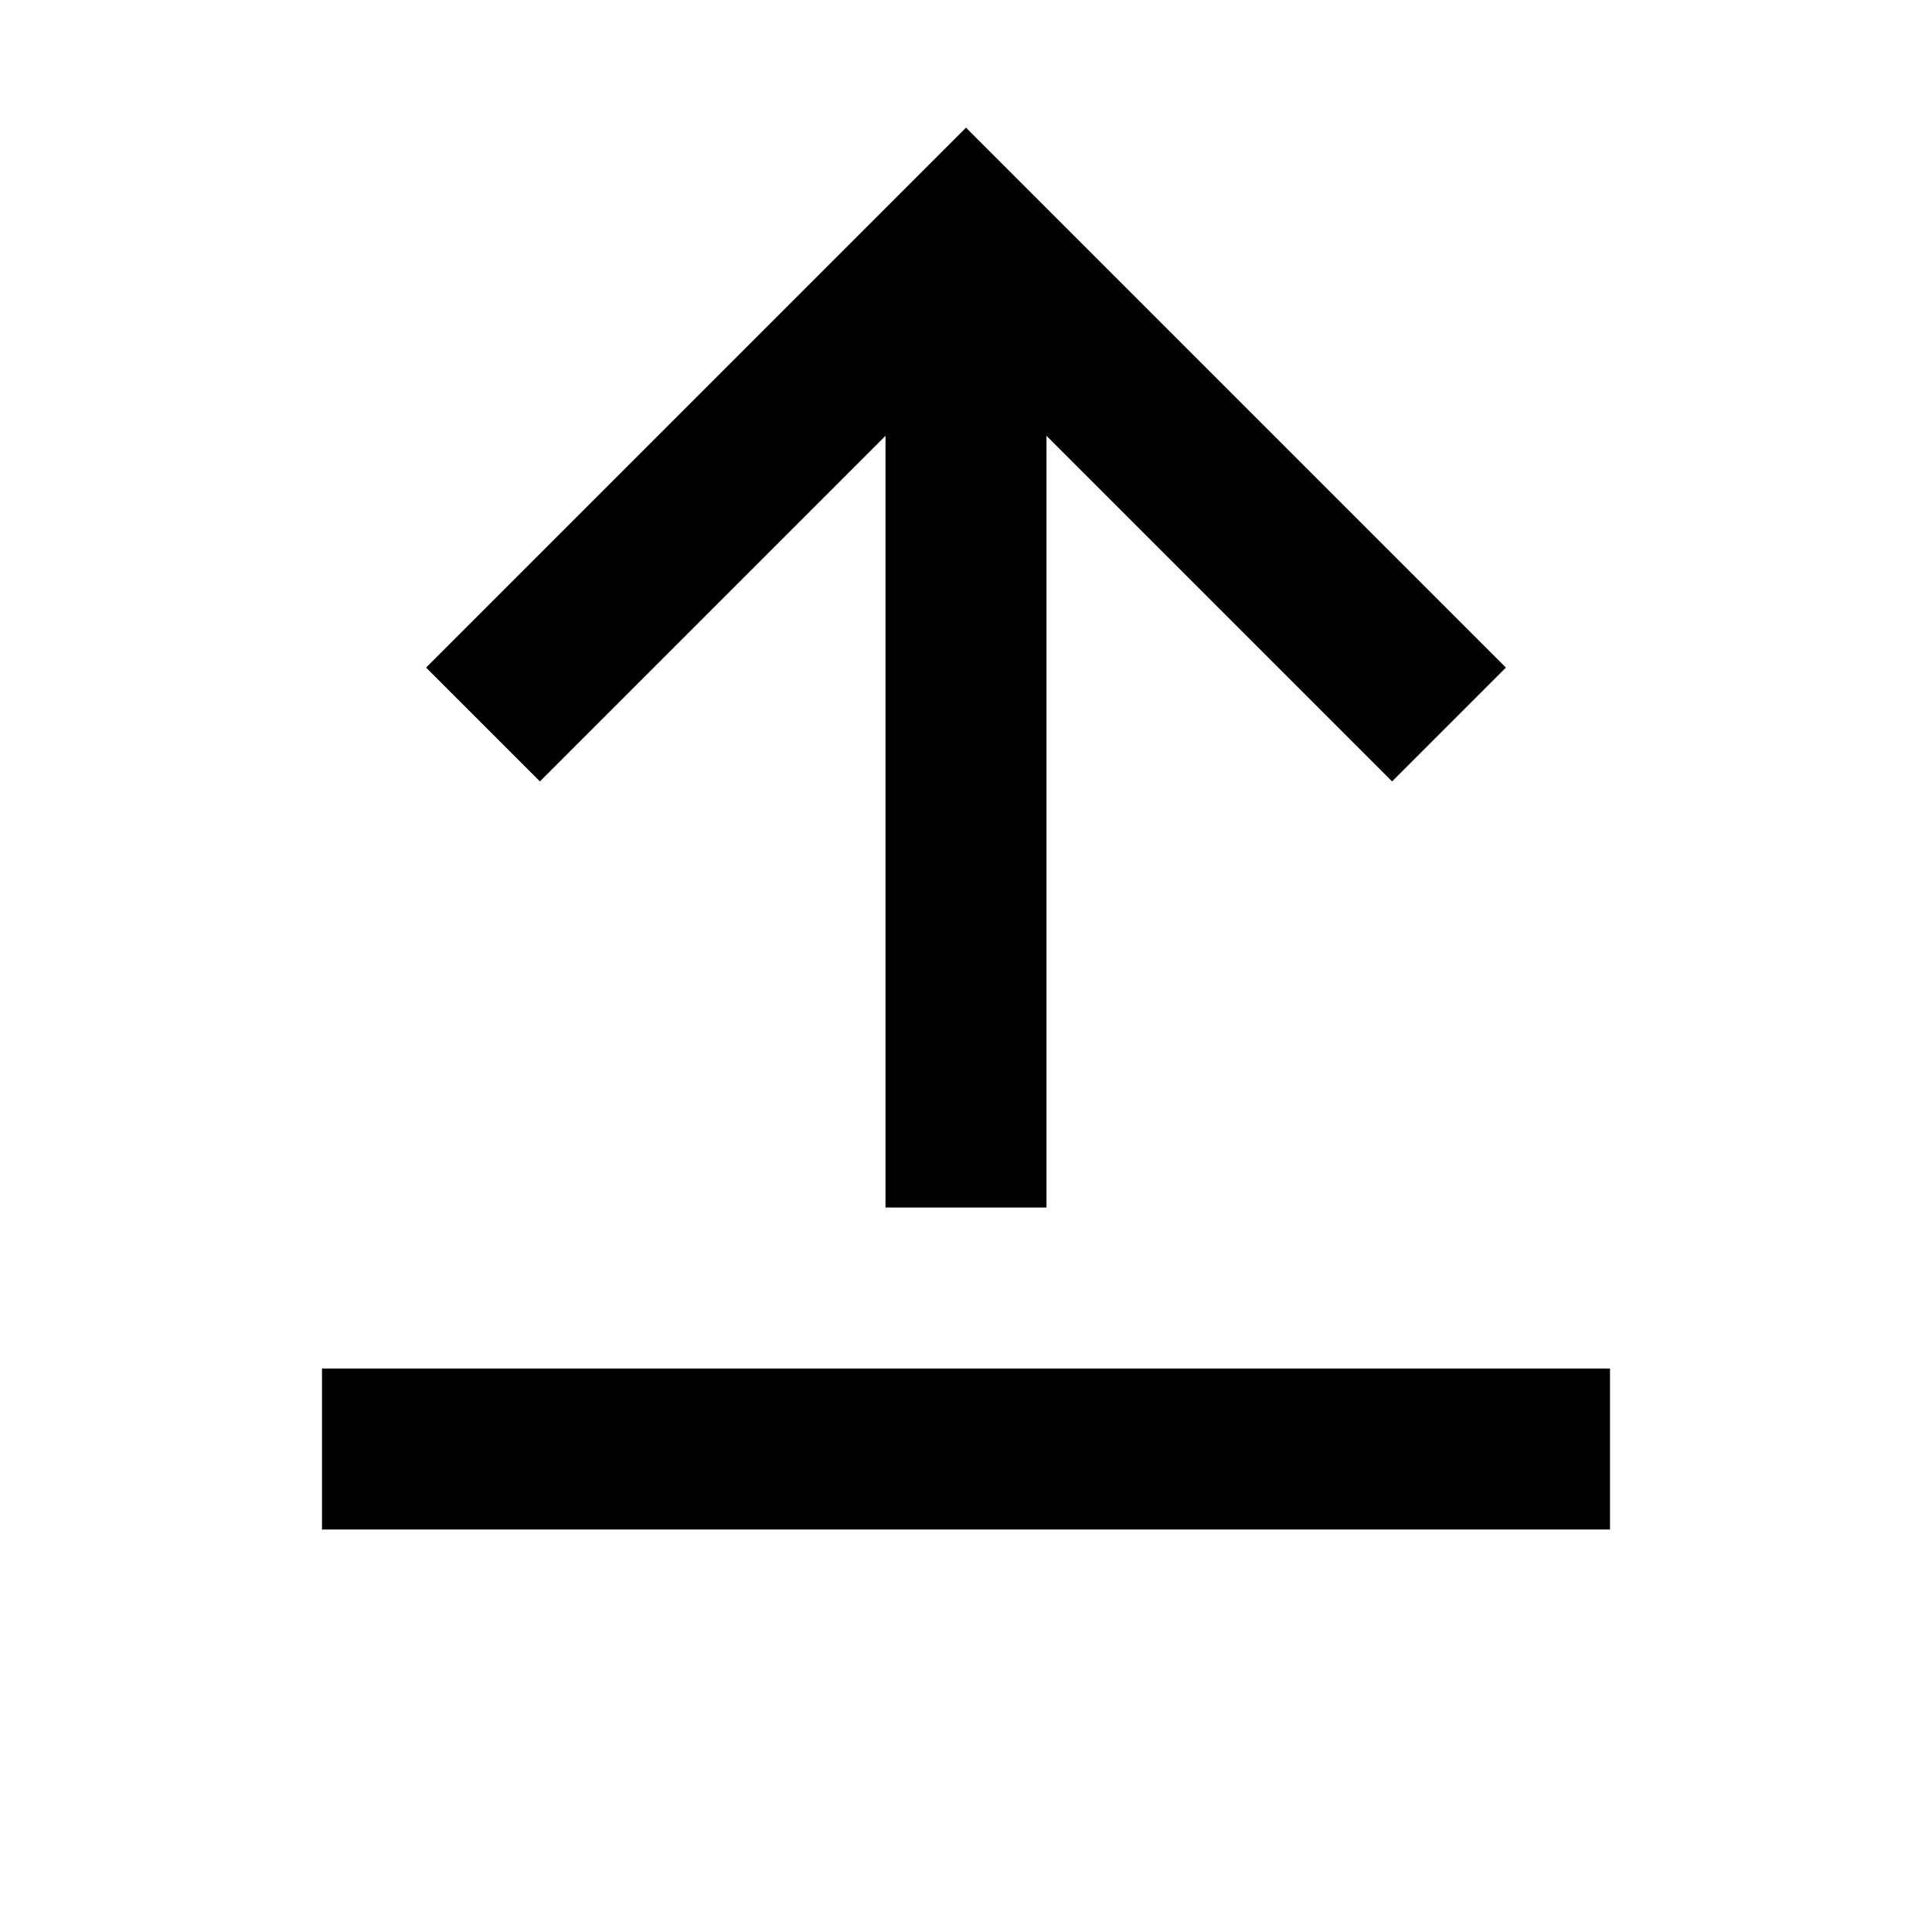
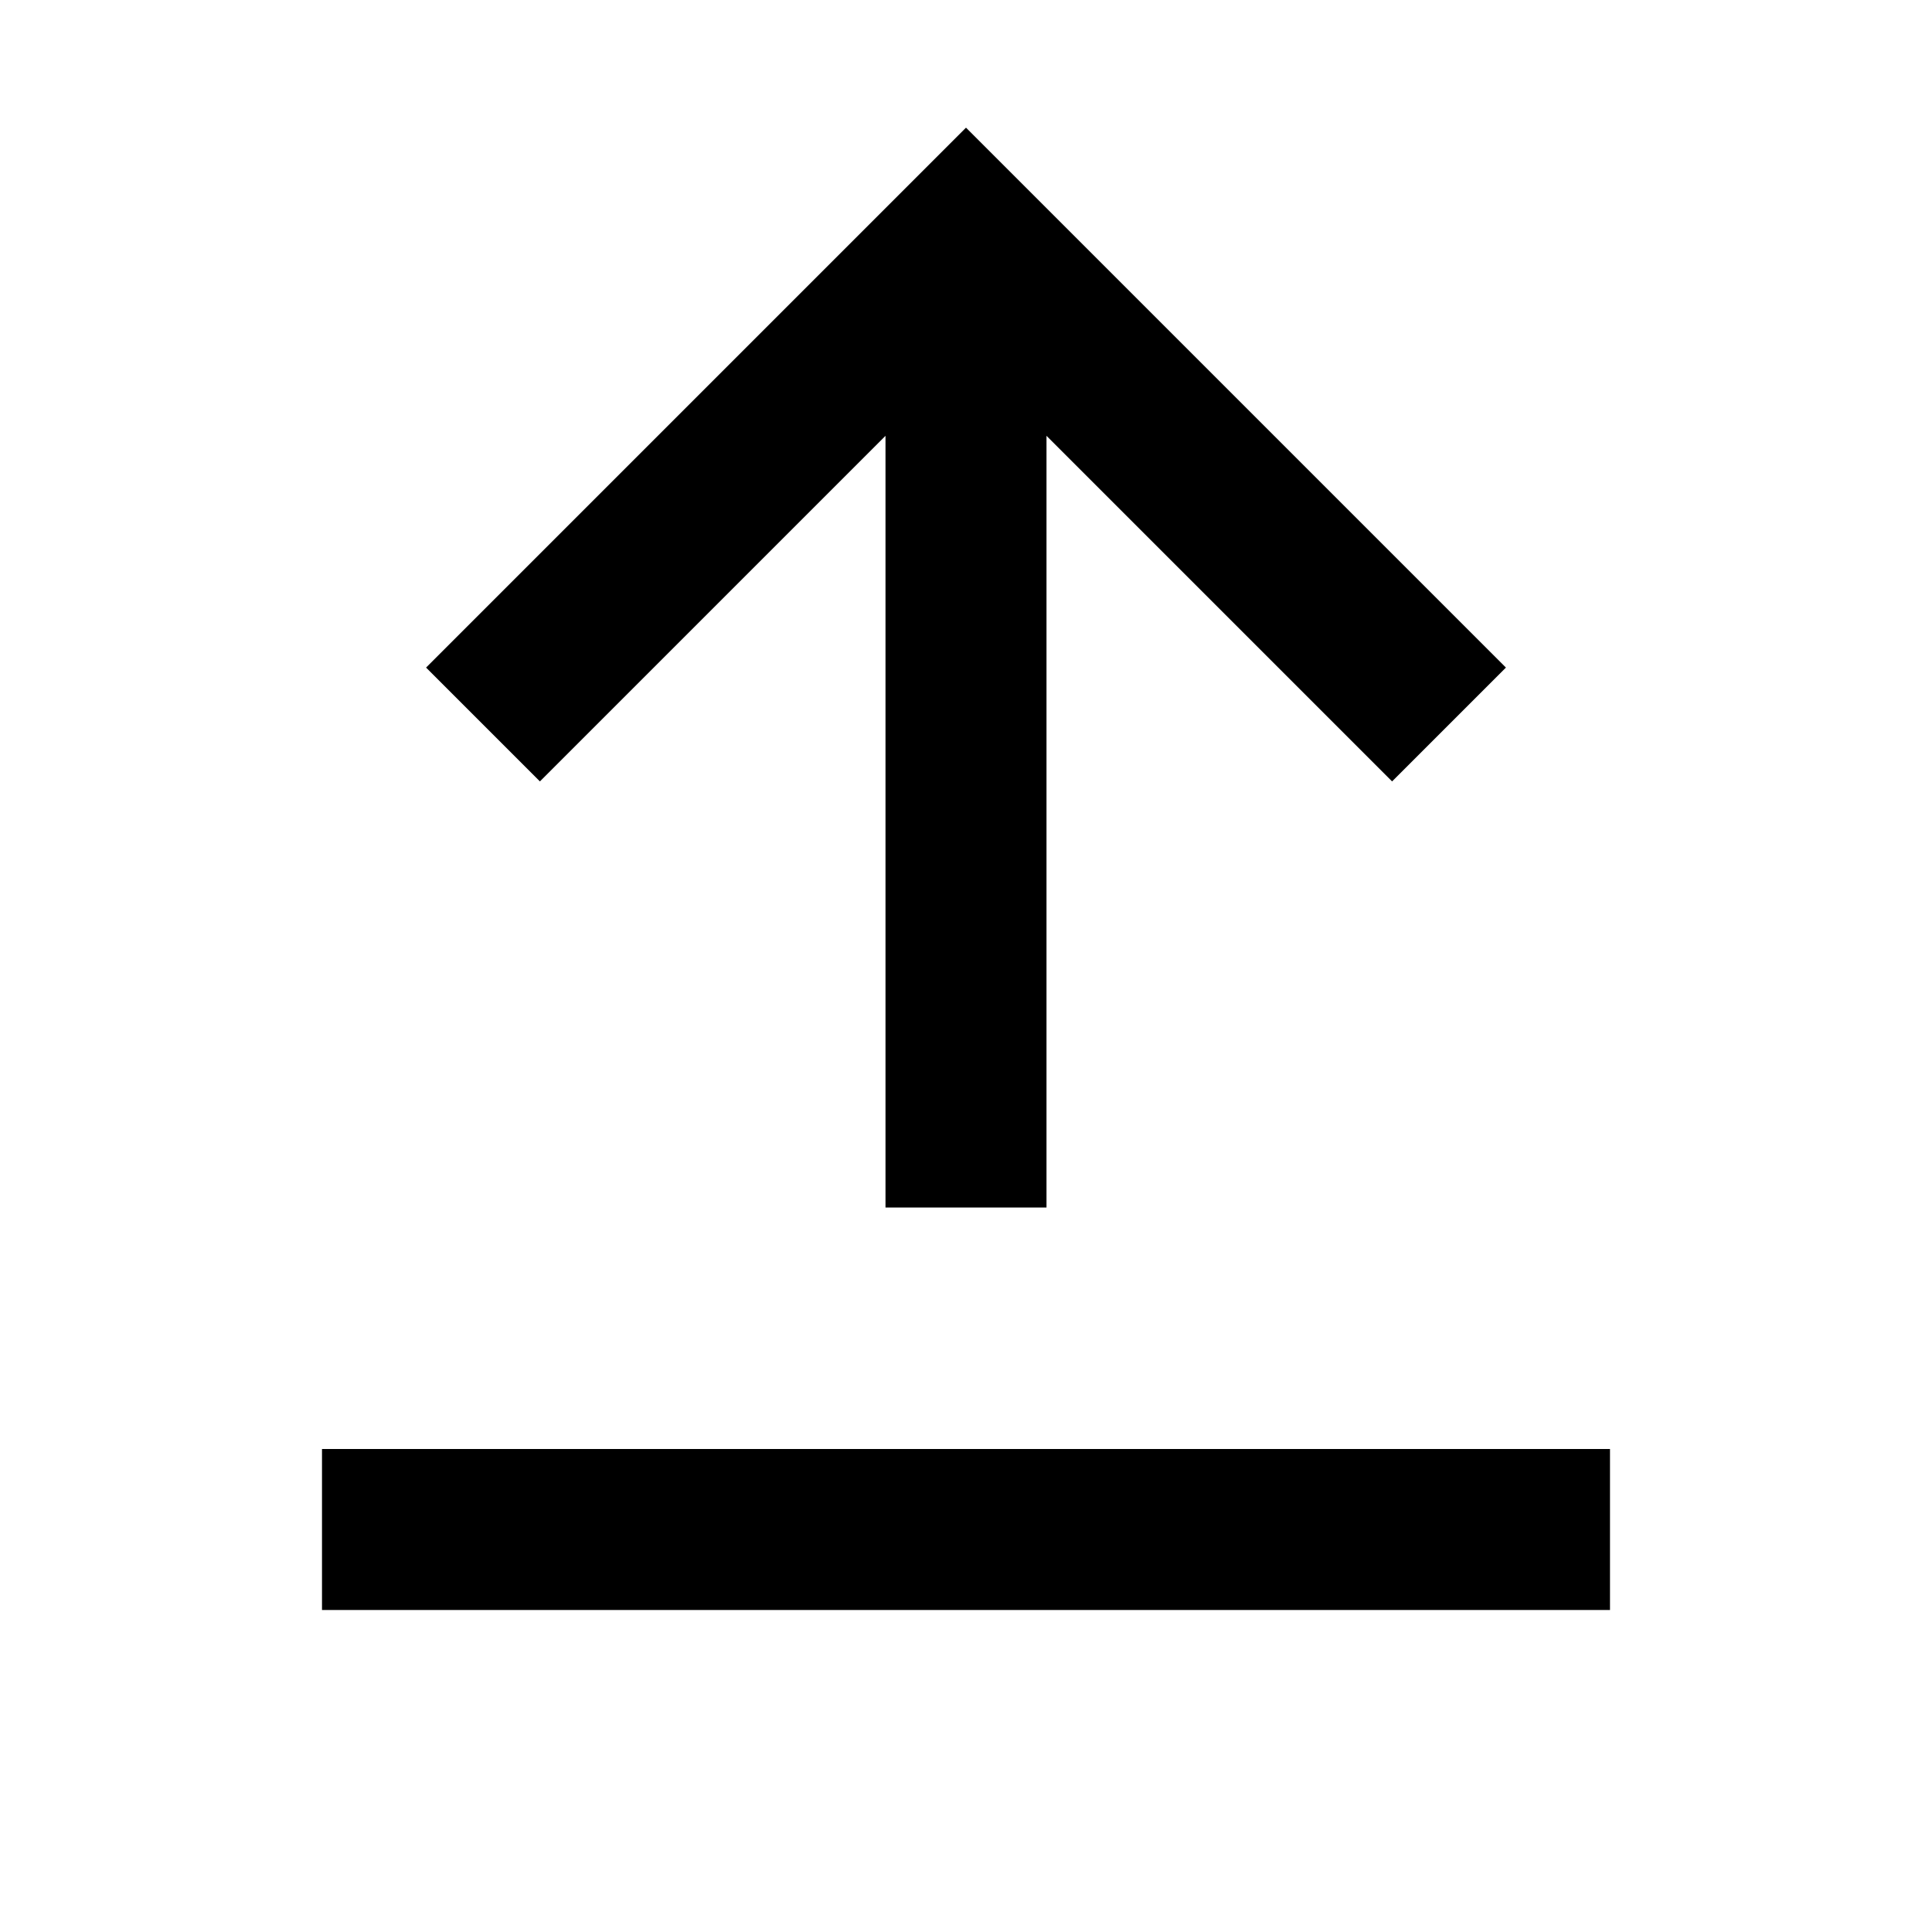
<svg xmlns="http://www.w3.org/2000/svg" width="512" height="512" viewBox="0 0 512 512" fill="none">
-   <path d="M426.666 405.334H85.333V362.667H426.666V405.334ZM399.083 176.916L368.916 207.083L277.333 115.499V320H234.666V115.5L143.083 207.083L112.916 176.916L256 33.833L399.083 176.916Z" fill="black" />
+   <path d="M426.666 426.666H85.333V384H426.666V426.666ZM399.083 176.916L368.916 207.083L277.333 115.499V320H234.666V115.5L143.083 207.083L112.916 176.916L256 33.833L399.083 176.916Z" fill="black" />
</svg>
